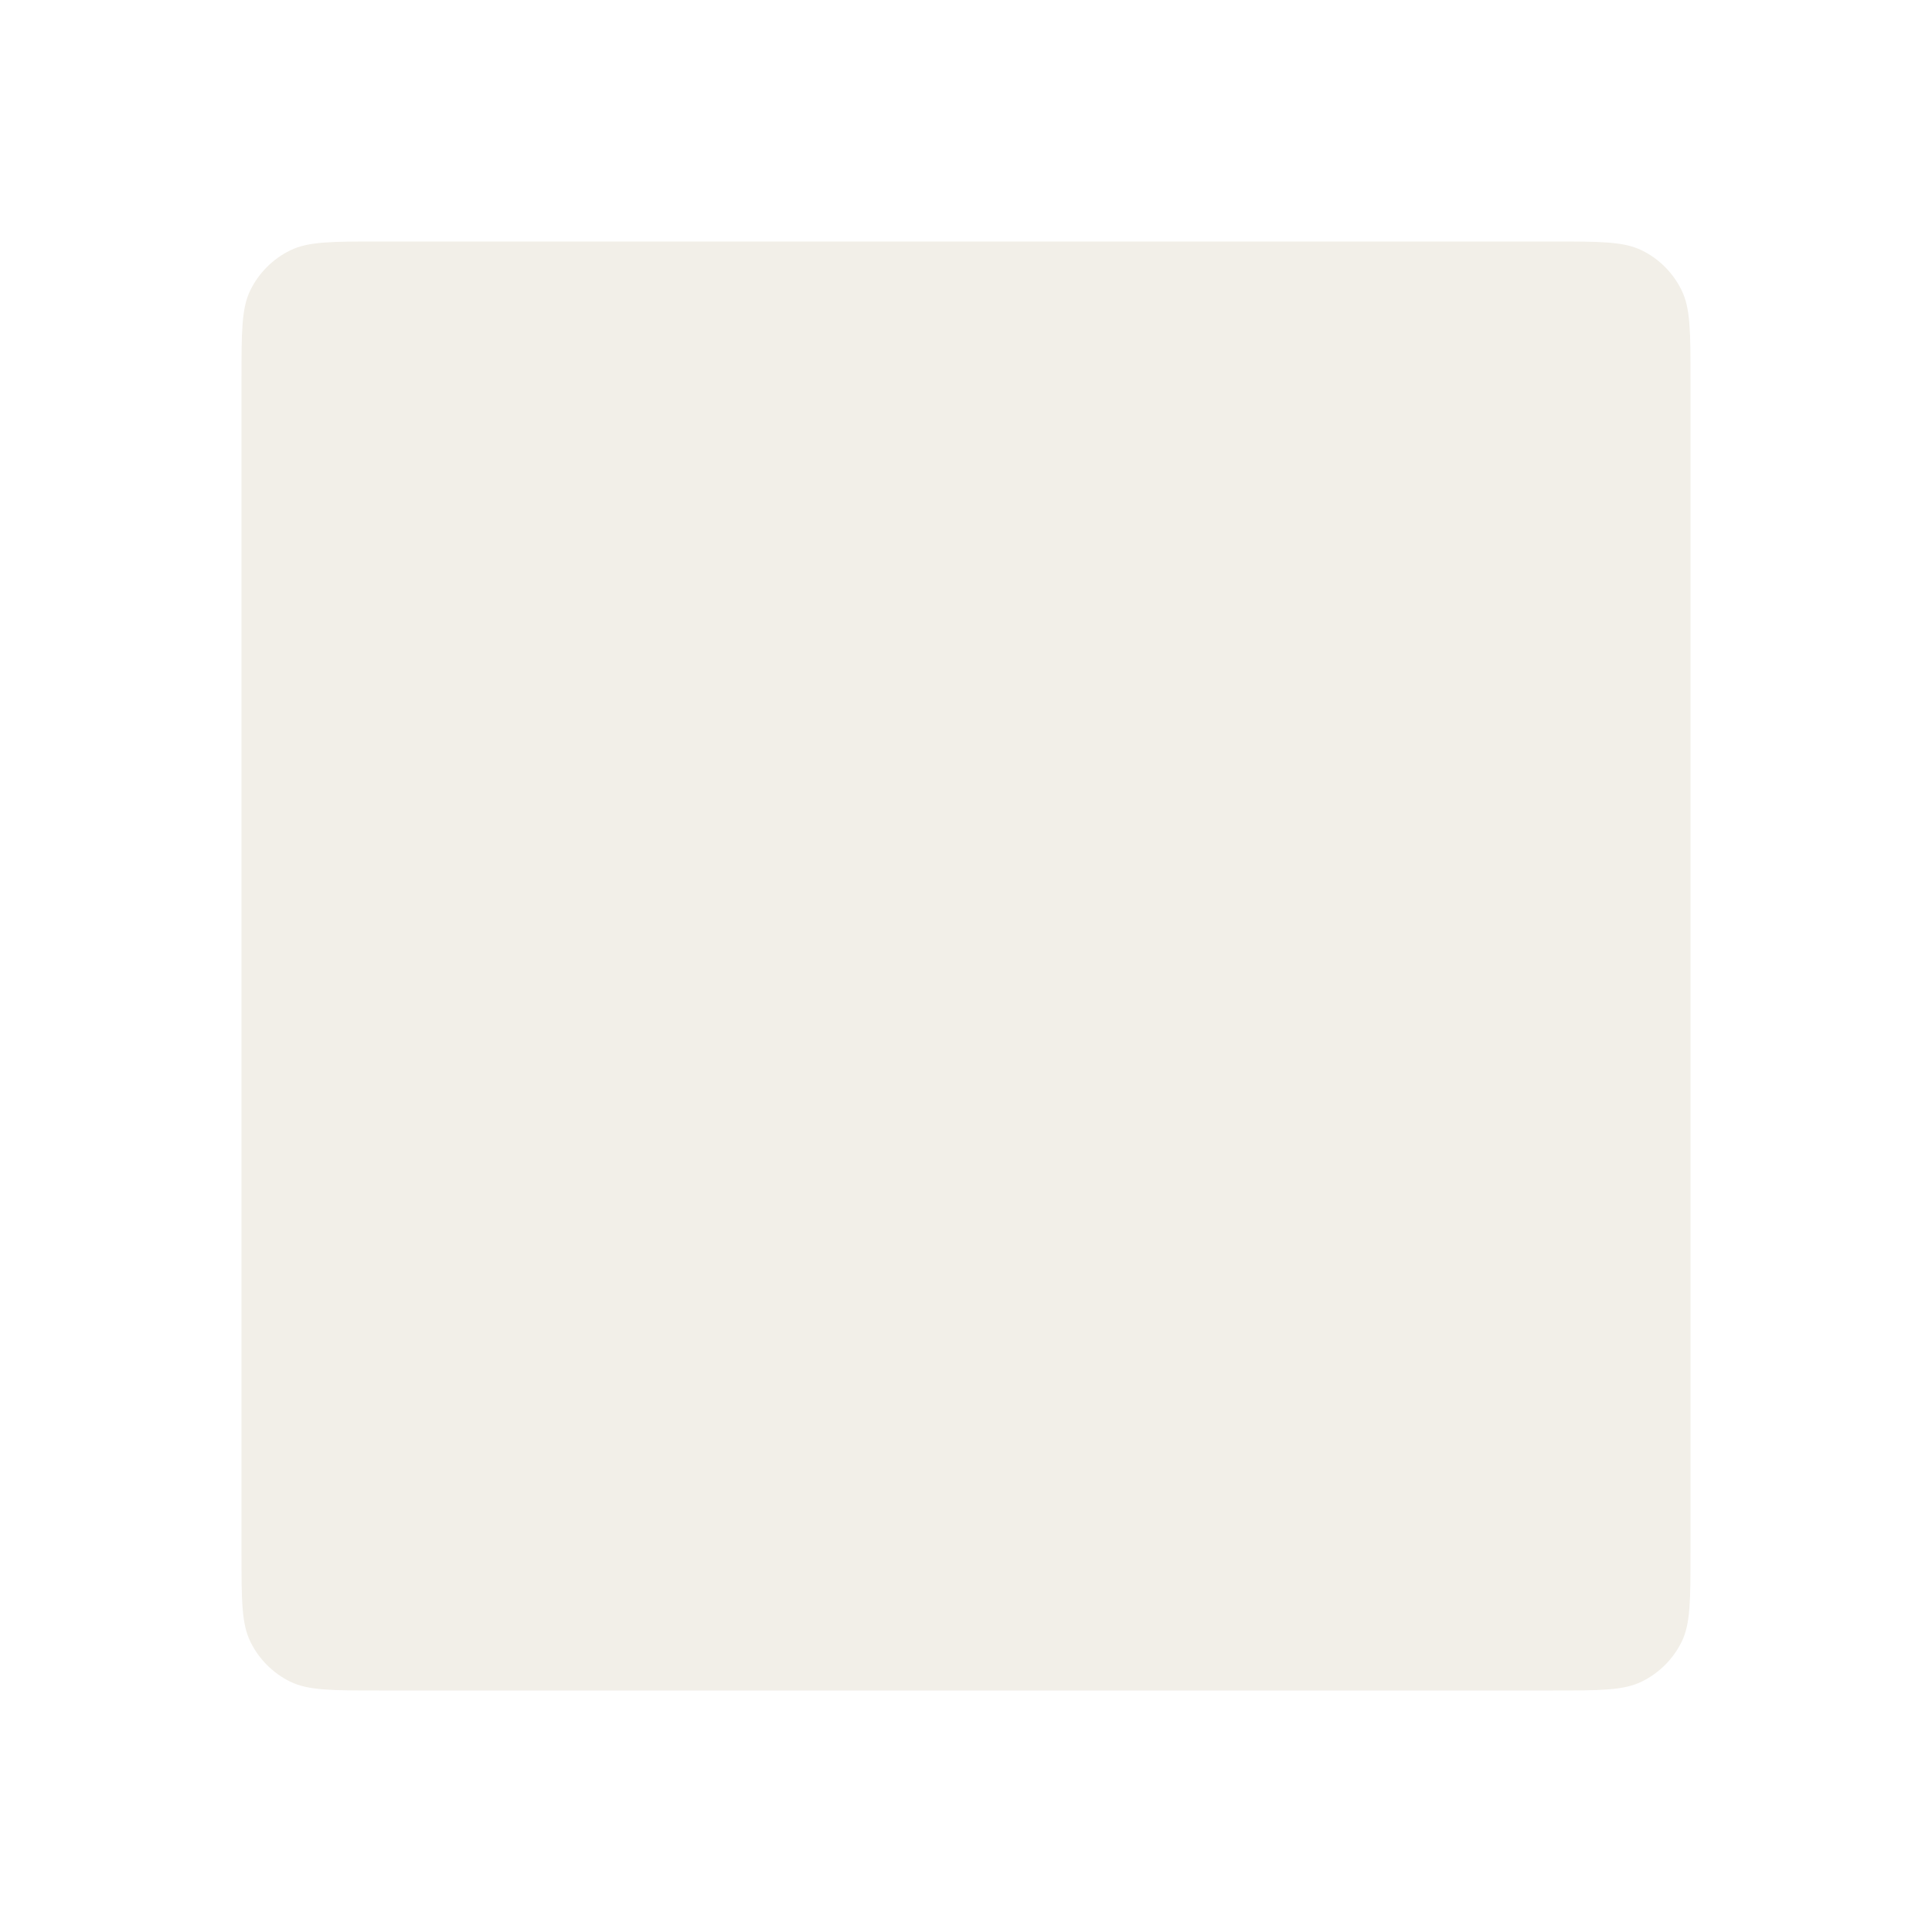
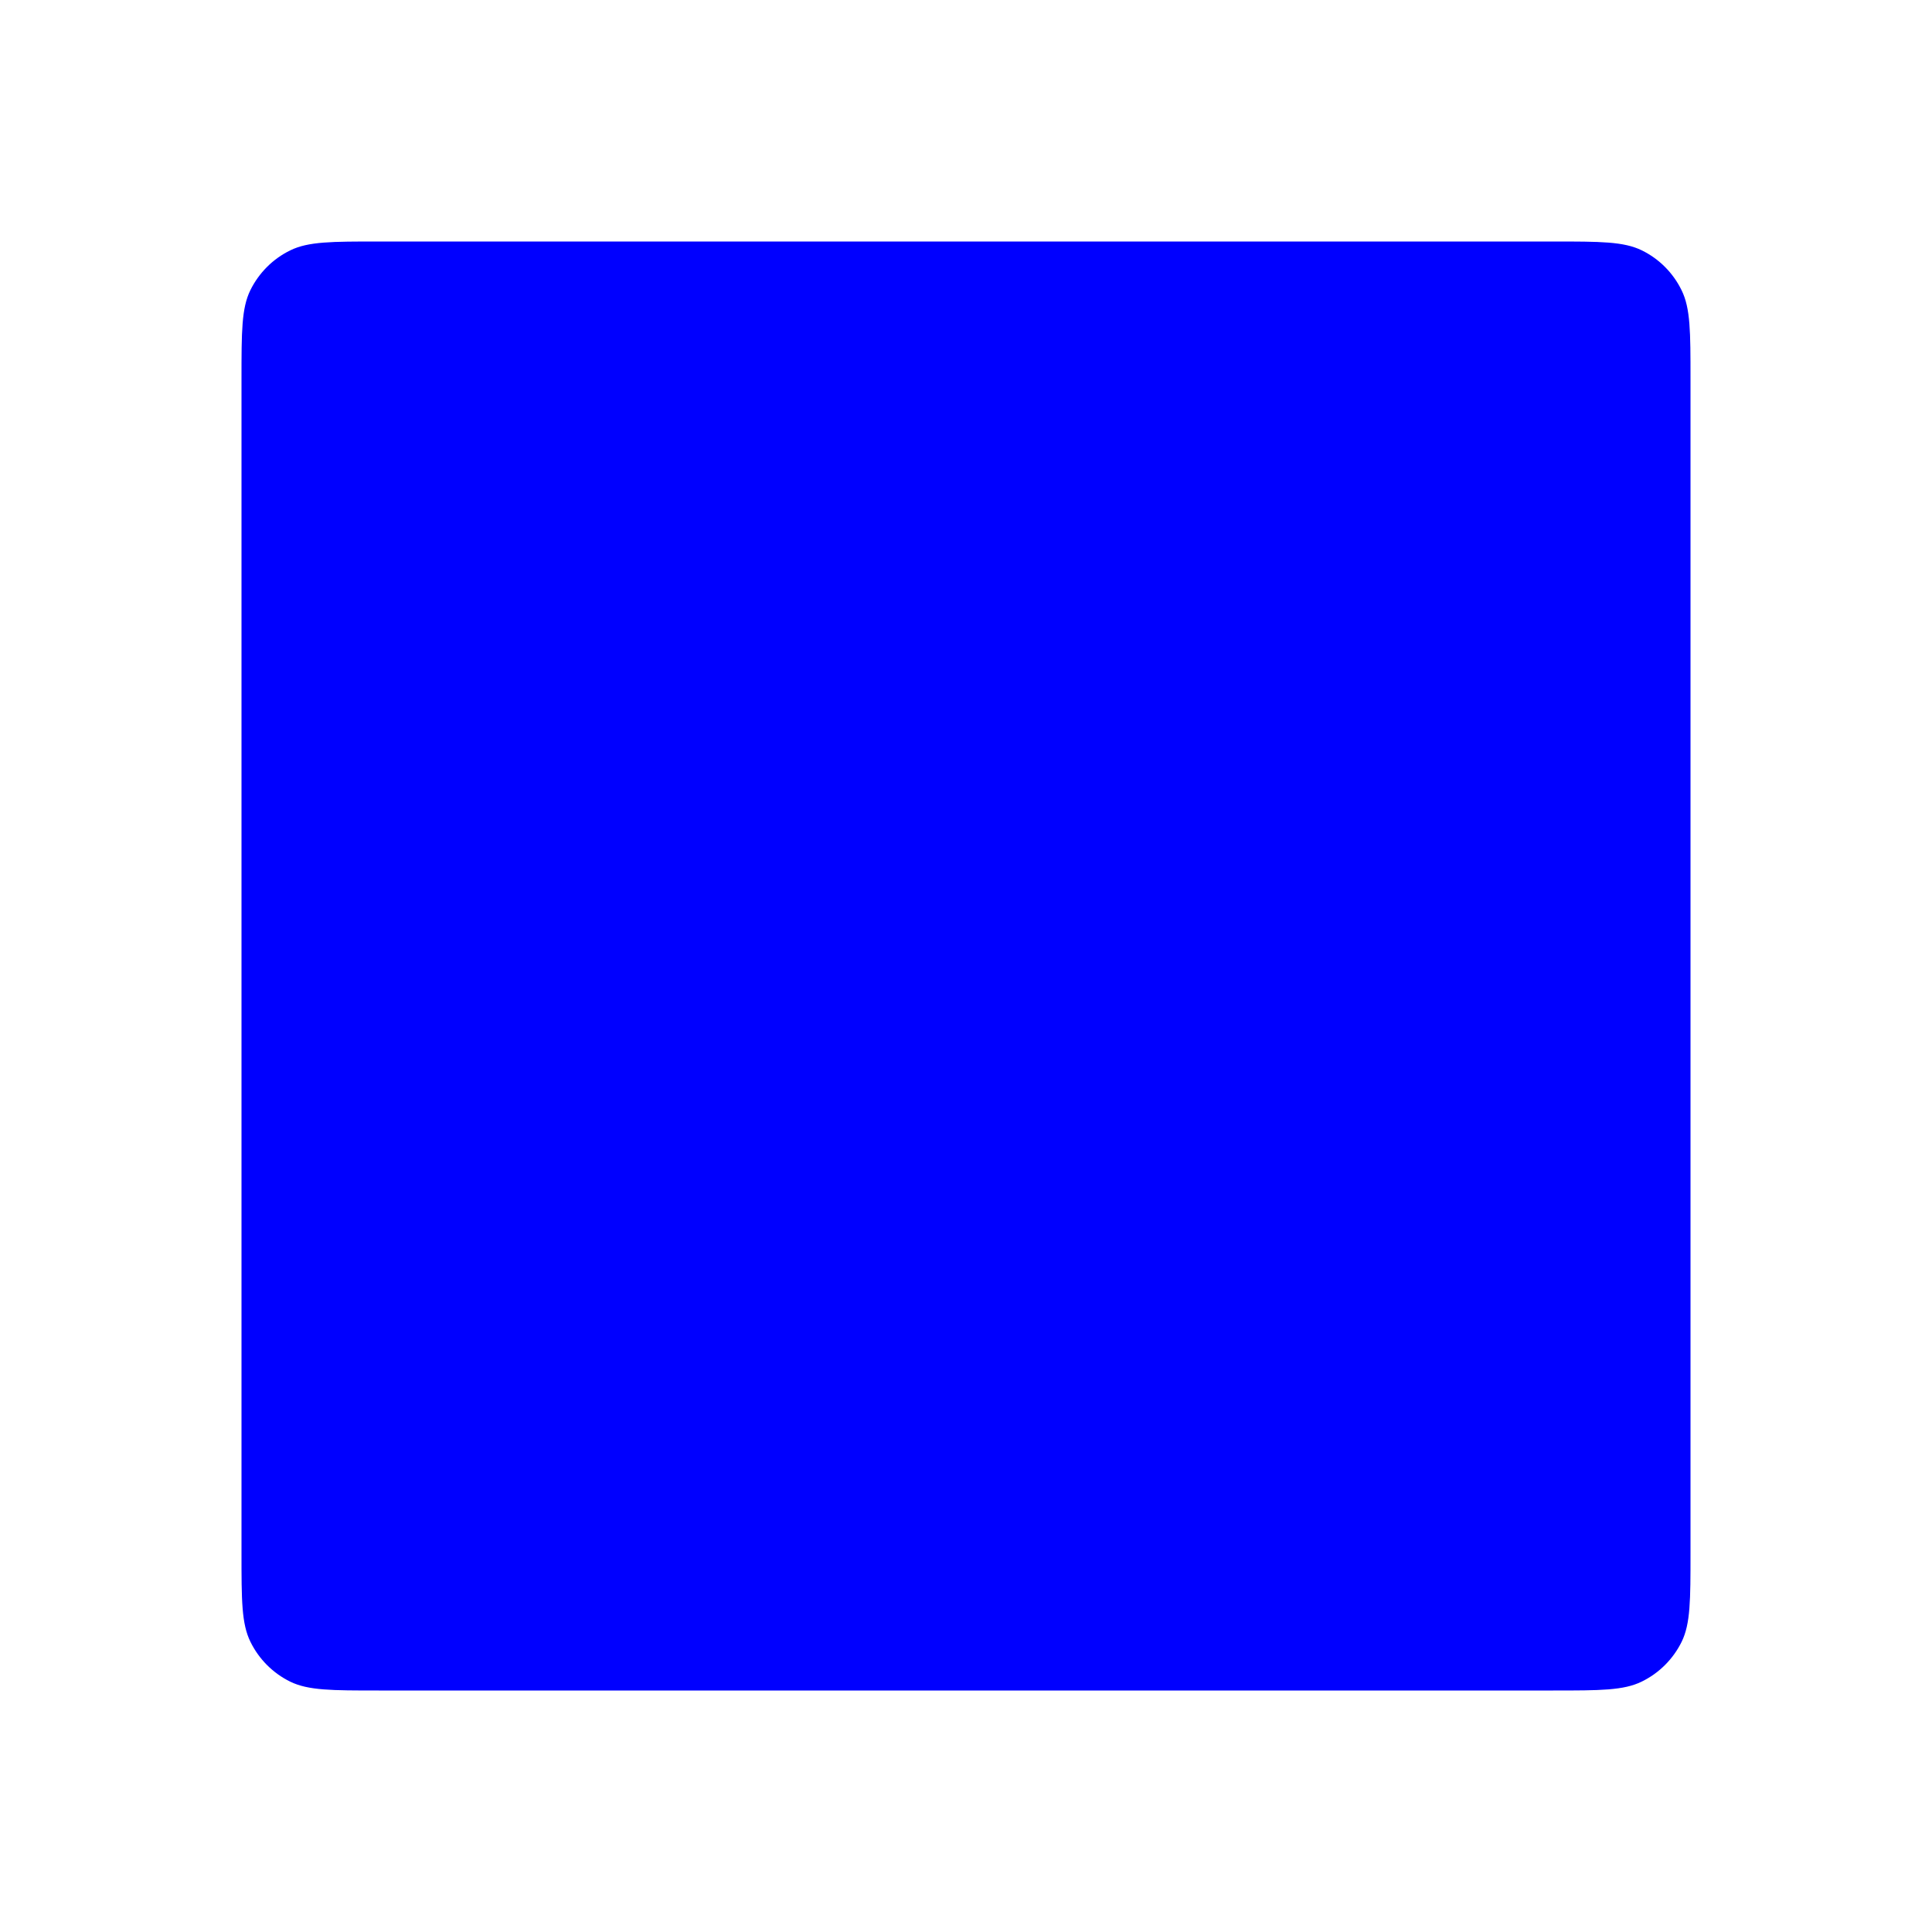
<svg xmlns="http://www.w3.org/2000/svg" fill="none" viewBox="0 0 24 24">
-   <path fill="#f2efe8" d="M3 4.706c0-.585 0-.877.11-1.101.106-.215.28-.39.496-.495C3.83 3 4.122 3 4.706 3h14.588c.585 0 .876 0 1.101.11.215.105.389.28.494.495.111.225.111.517.111 1.101v14.588c0 .585 0 .876-.11 1.101-.106.215-.28.389-.495.494-.225.111-.517.111-1.101.111H4.706c-.585 0-.876 0-1.101-.11a1.08 1.08 0 0 1-.494-.495C3 20.17 3 19.878 3 19.294z" />
+   <path fill="#00F" d="M3 4.706c0-.585 0-.877.11-1.101.106-.215.28-.39.496-.495C3.83 3 4.122 3 4.706 3h14.588c.585 0 .876 0 1.101.11.215.105.389.28.494.495.111.225.111.517.111 1.101v14.588c0 .585 0 .876-.11 1.101-.106.215-.28.389-.495.494-.225.111-.517.111-1.101.111H4.706c-.585 0-.876 0-1.101-.11a1.08 1.08 0 0 1-.494-.495C3 20.17 3 19.878 3 19.294z" />
</svg>
